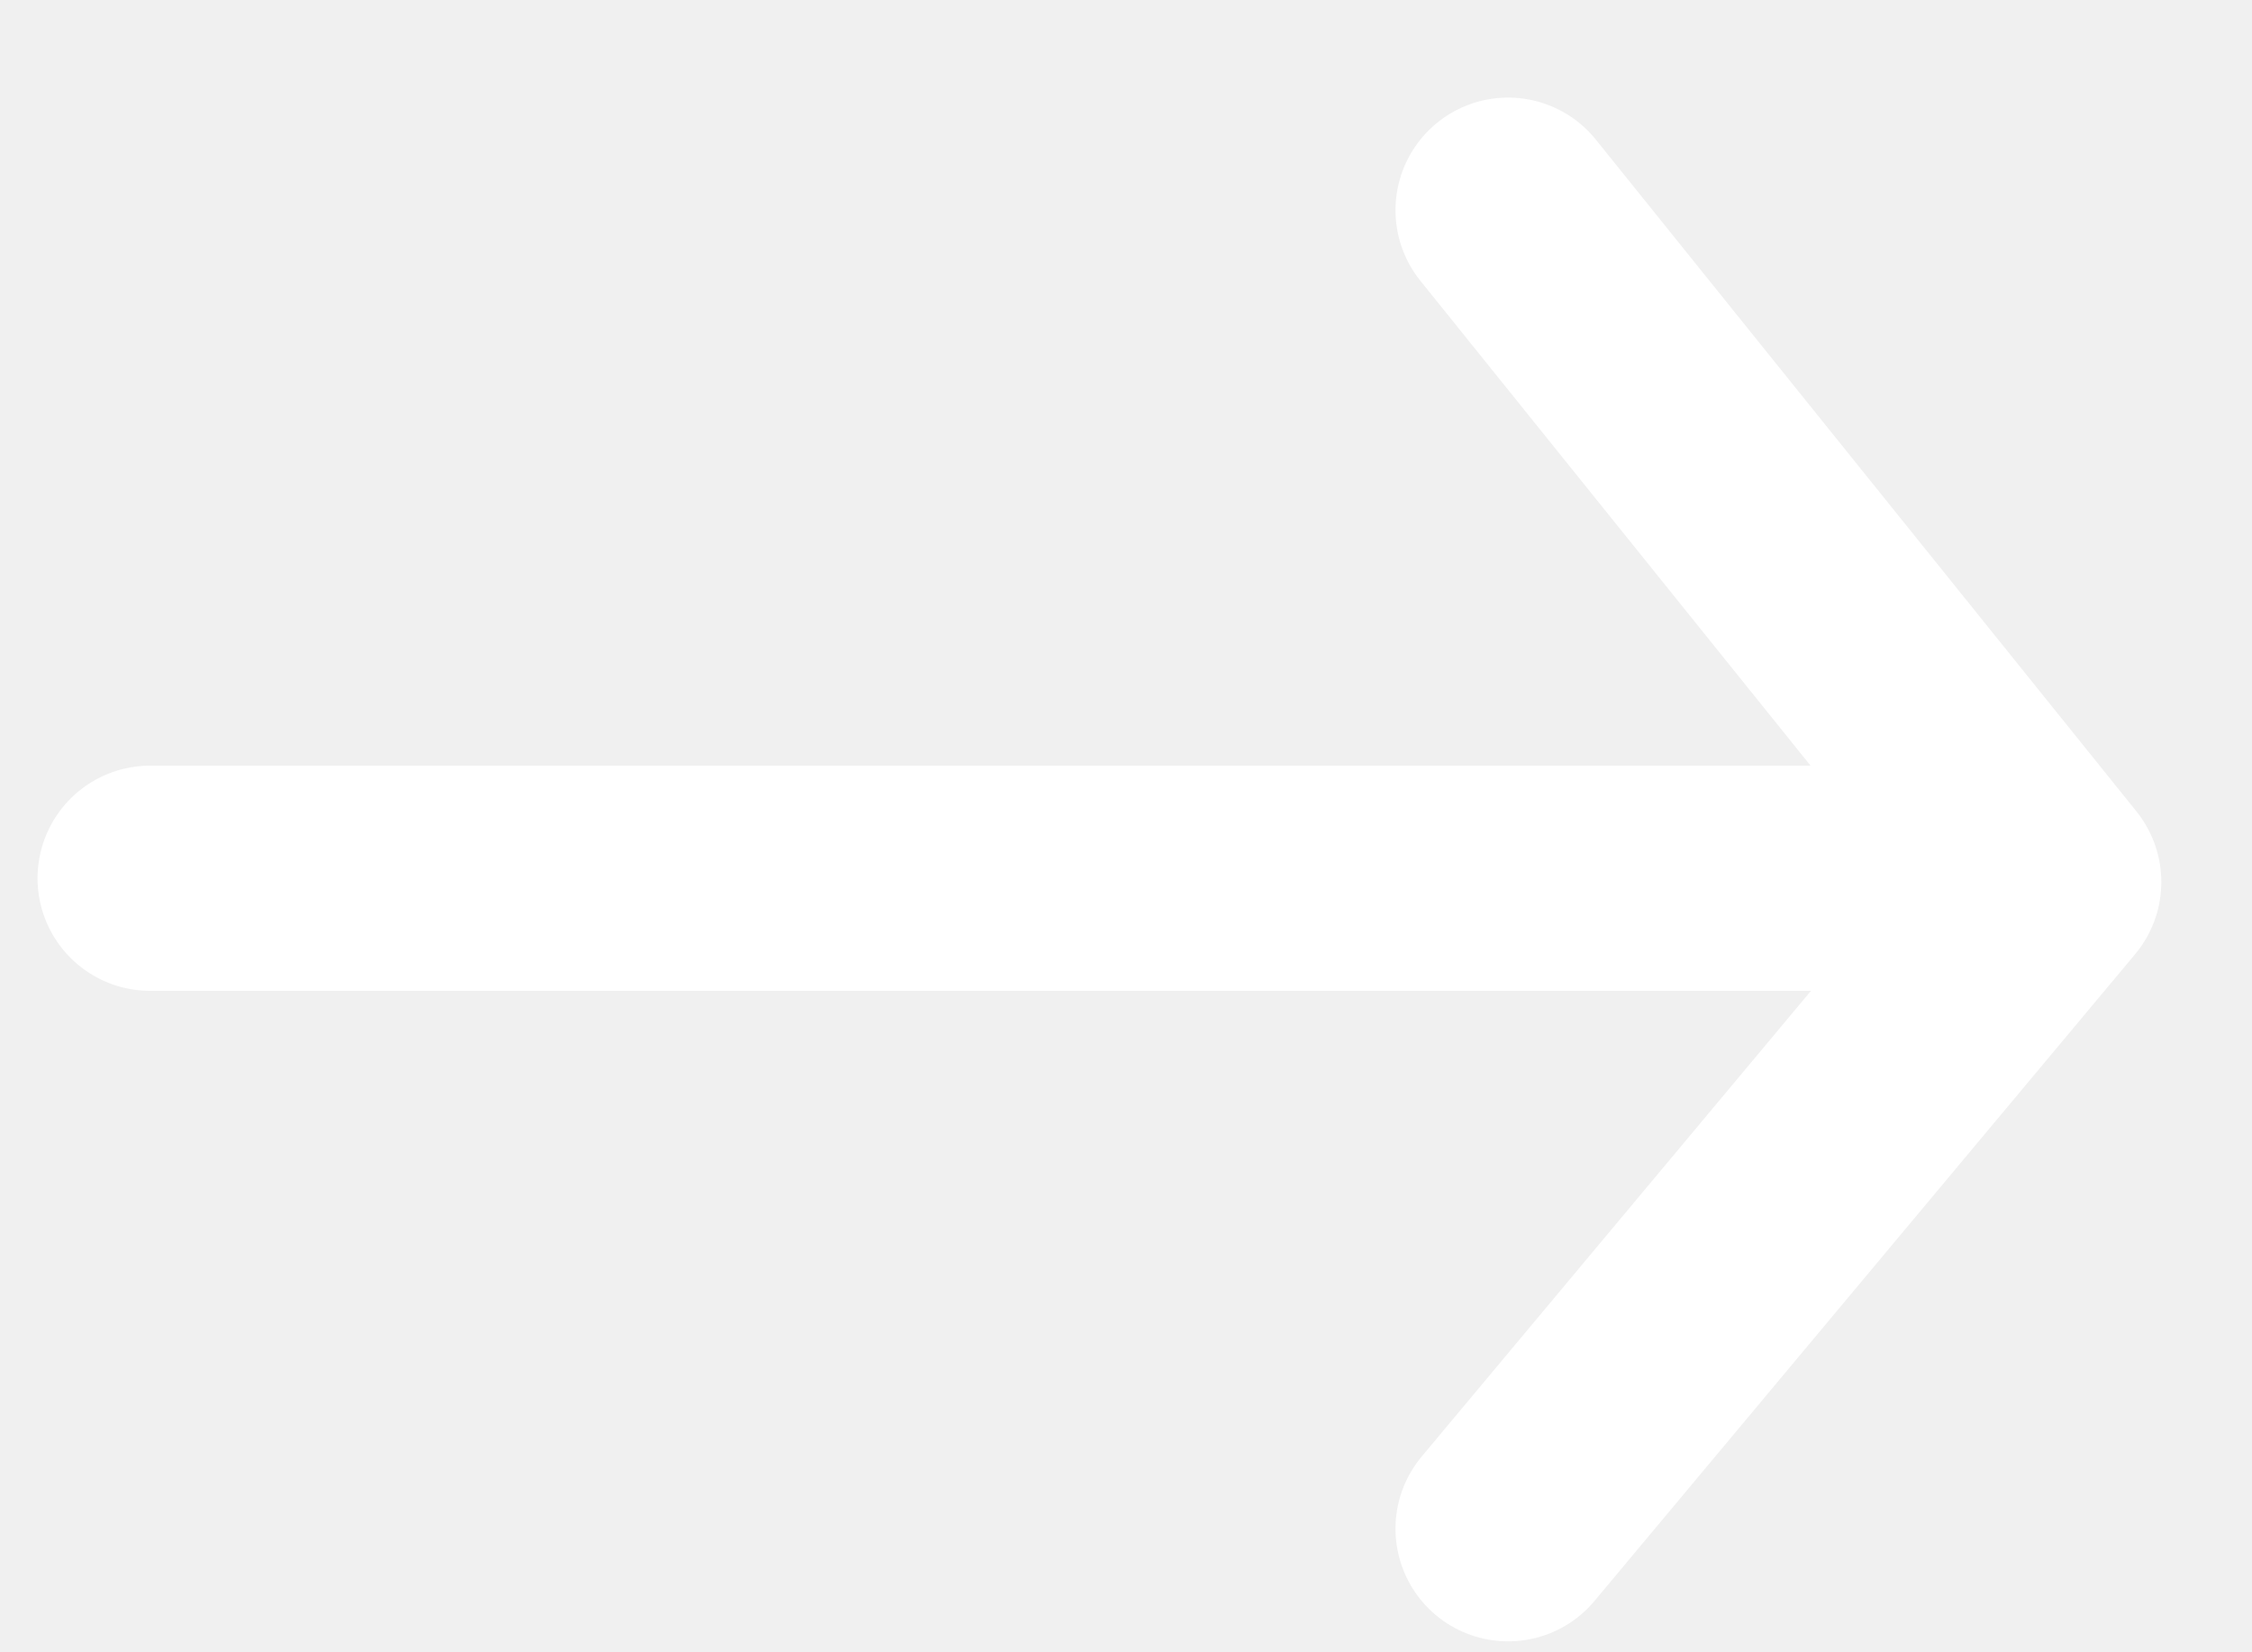
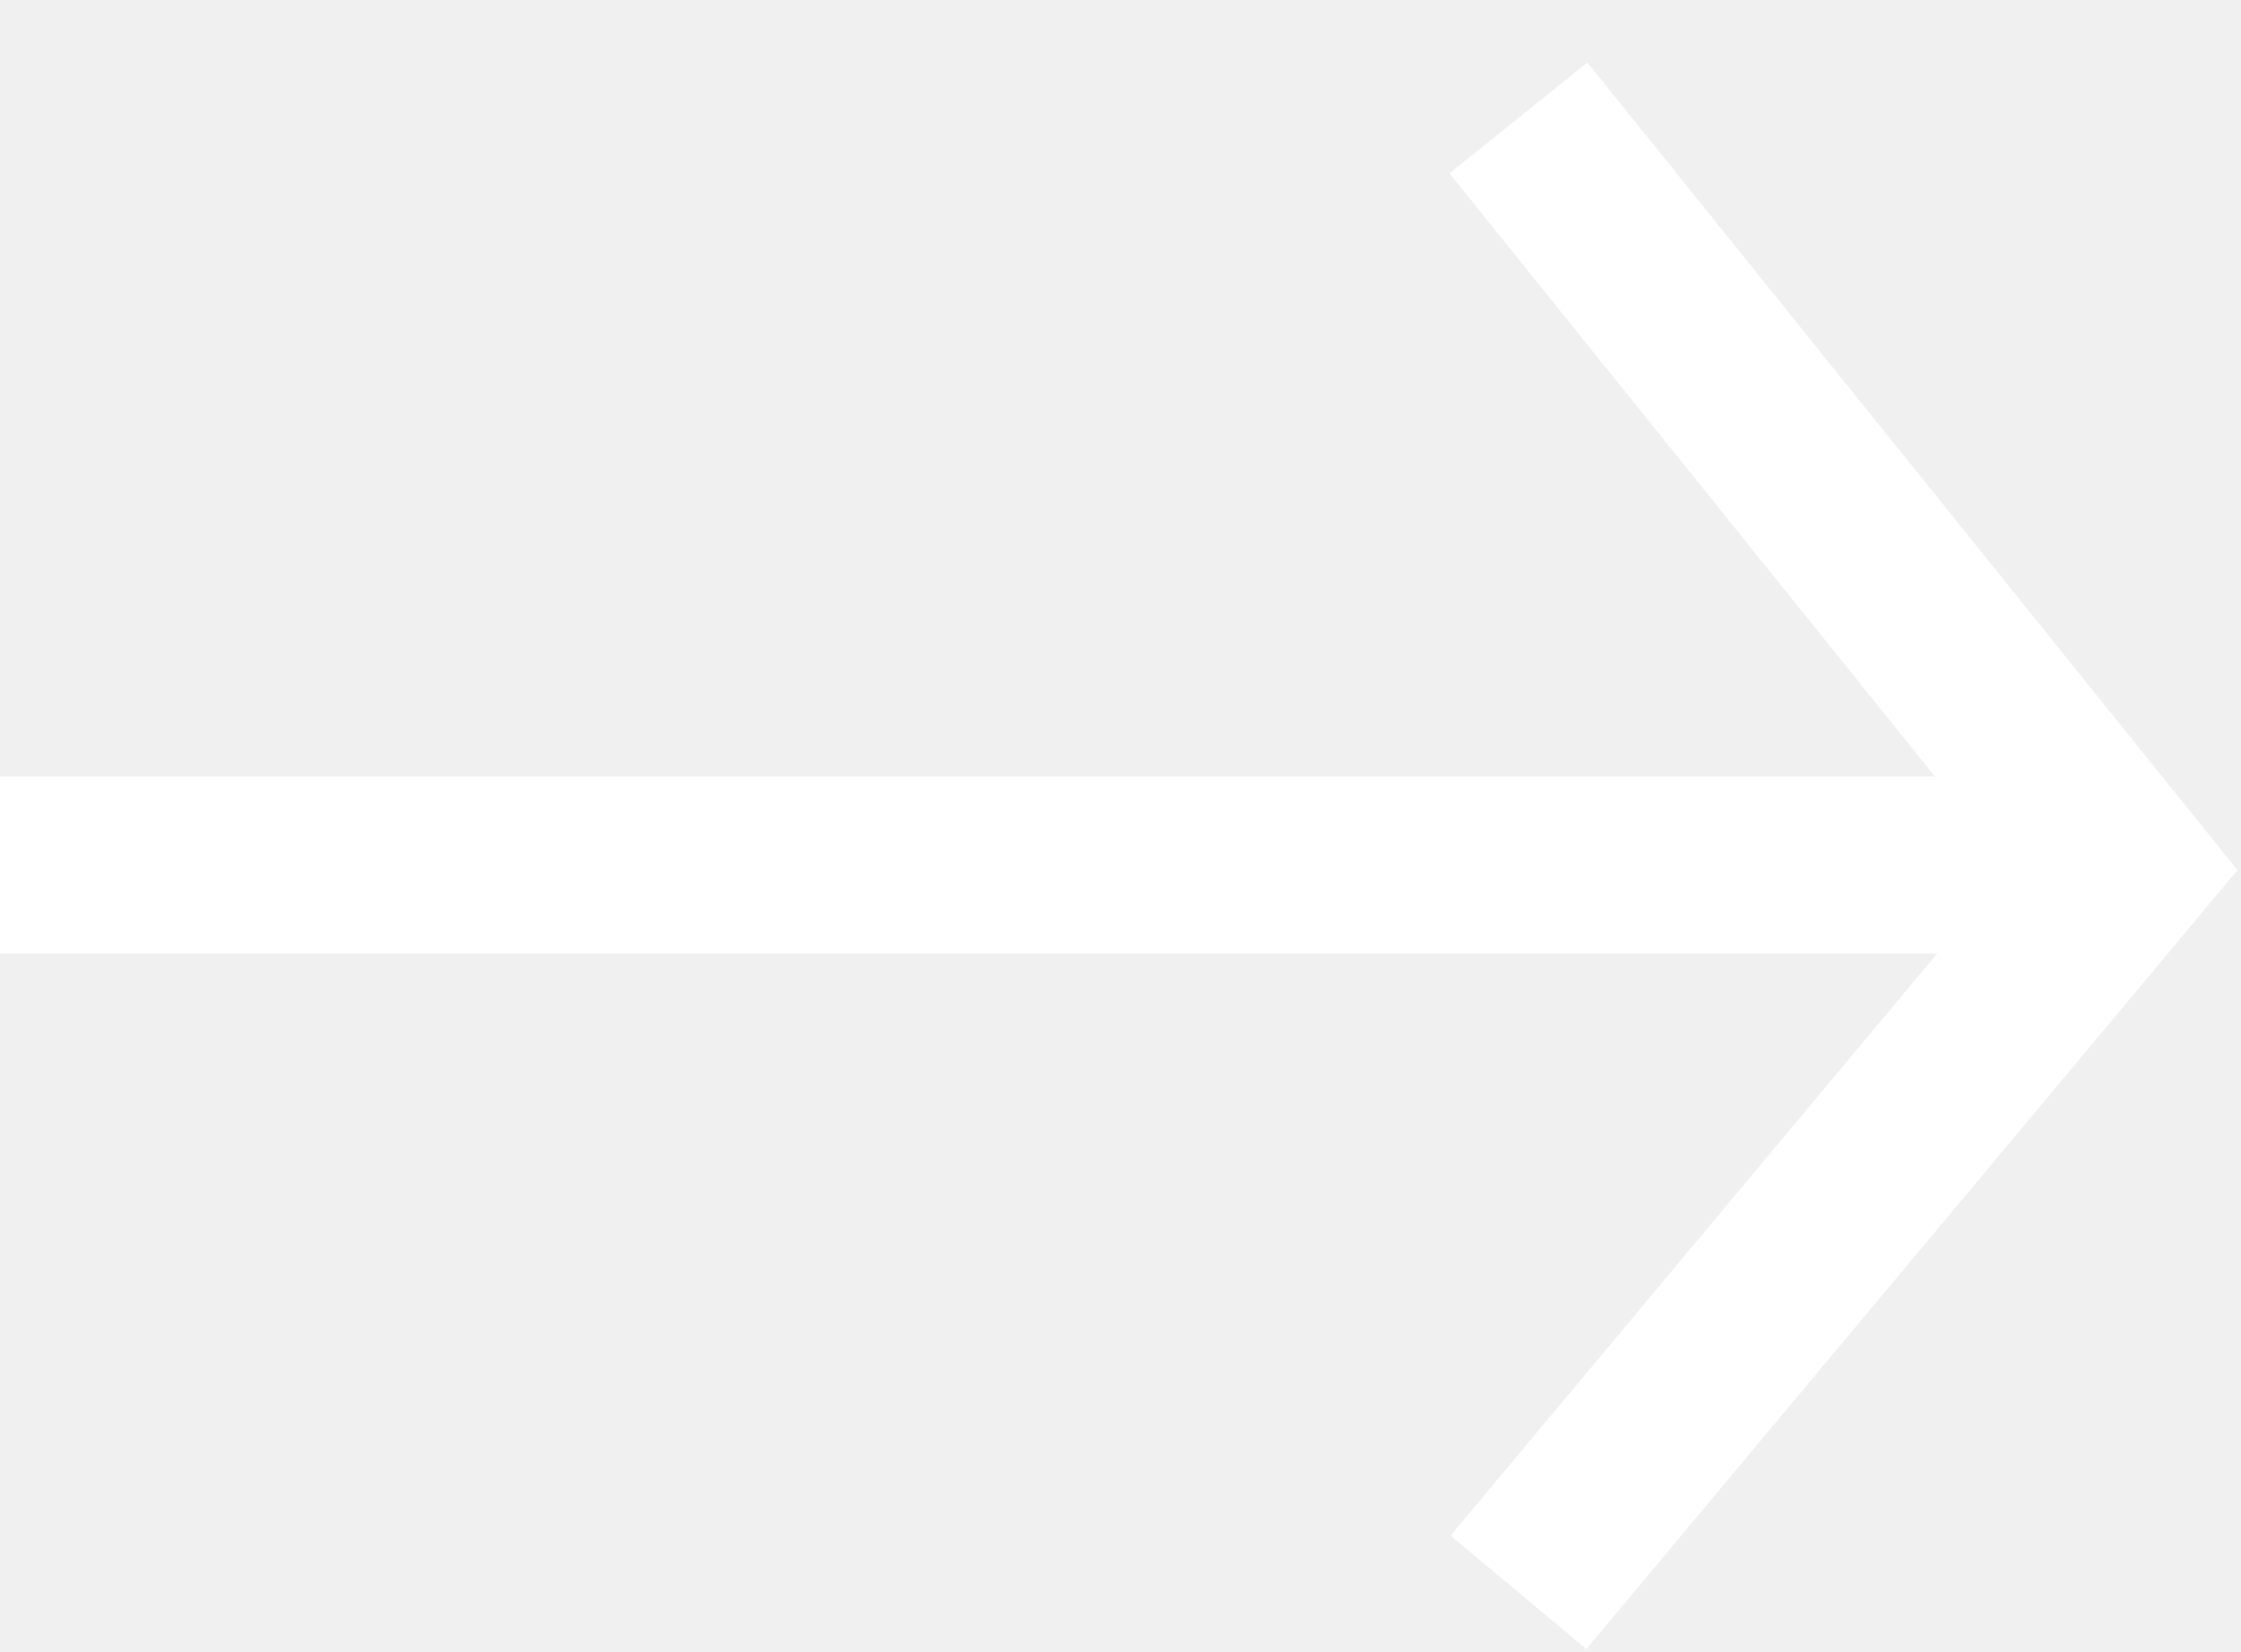
- <svg xmlns="http://www.w3.org/2000/svg" width="15px" height="11px" viewBox="0 0 15 11" version="1.1">
-   <g id="Page-1" stroke="none" stroke-width="1" fill="none" fill-rule="evenodd" stroke-linecap="round" stroke-linejoin="round">
-     <g id="arrow" transform="translate(1, 1)" stroke="#FFFFFF" stroke-width="1.5">
-       <line x1="0" y1="4.85" x2="12" y2="4.85" id="Path" />
-       <polyline id="Path-2" points="9.045 0.4 12.646 4.875 9.045 9.183" />
+ <svg xmlns="http://www.w3.org/2000/svg" width="19px" height="14px" viewBox="0 0 19 14" version="1.1">
+   <g id="Visual-concepts" stroke="none" stroke-width="1" fill="none" fill-rule="evenodd">
+     <g id="Home-/-Desk-(2)" transform="translate(-895, -2852)" stroke="#FFFFFF" stroke-width="1.5">
+       <g id="arrow-white" transform="translate(895, 2853)">
+         <line x1="0" y1="6.334" x2="17.081" y2="6.334" id="Path" />
+         <polyline id="Path-2" points="12.874 0 18 6.369 12.874 12.501" />
+       </g>
    </g>
  </g>
</svg>
